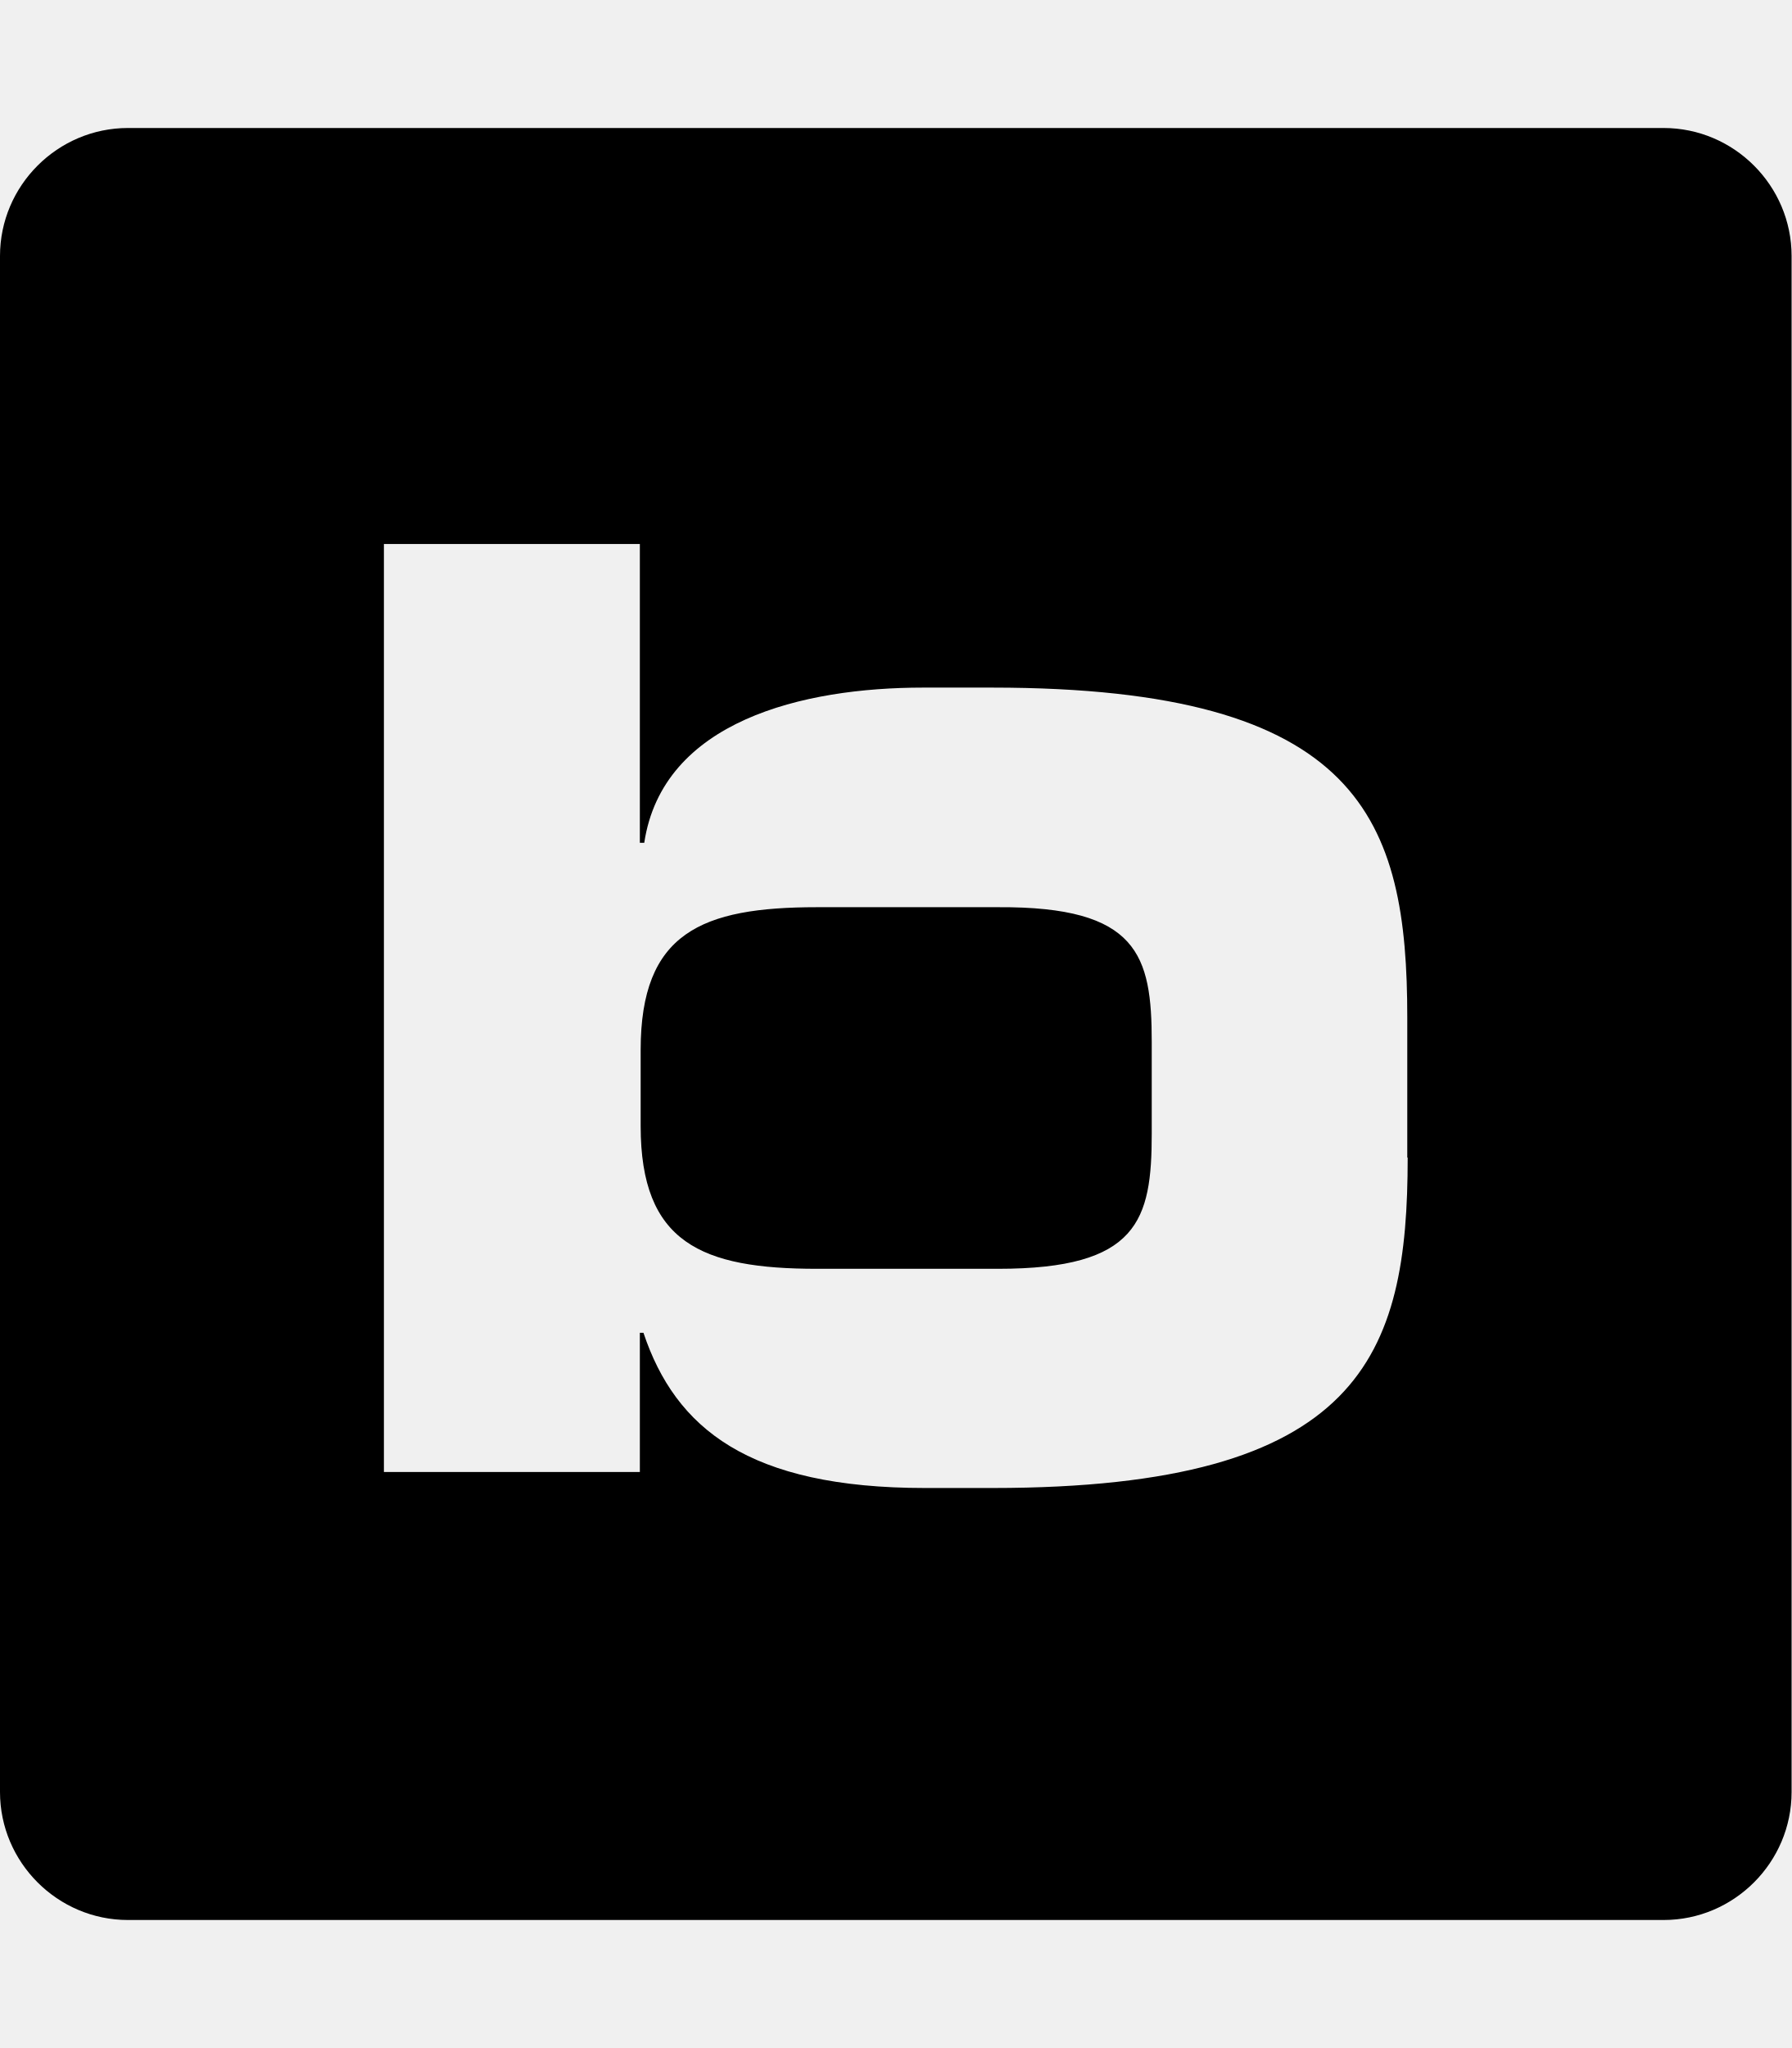
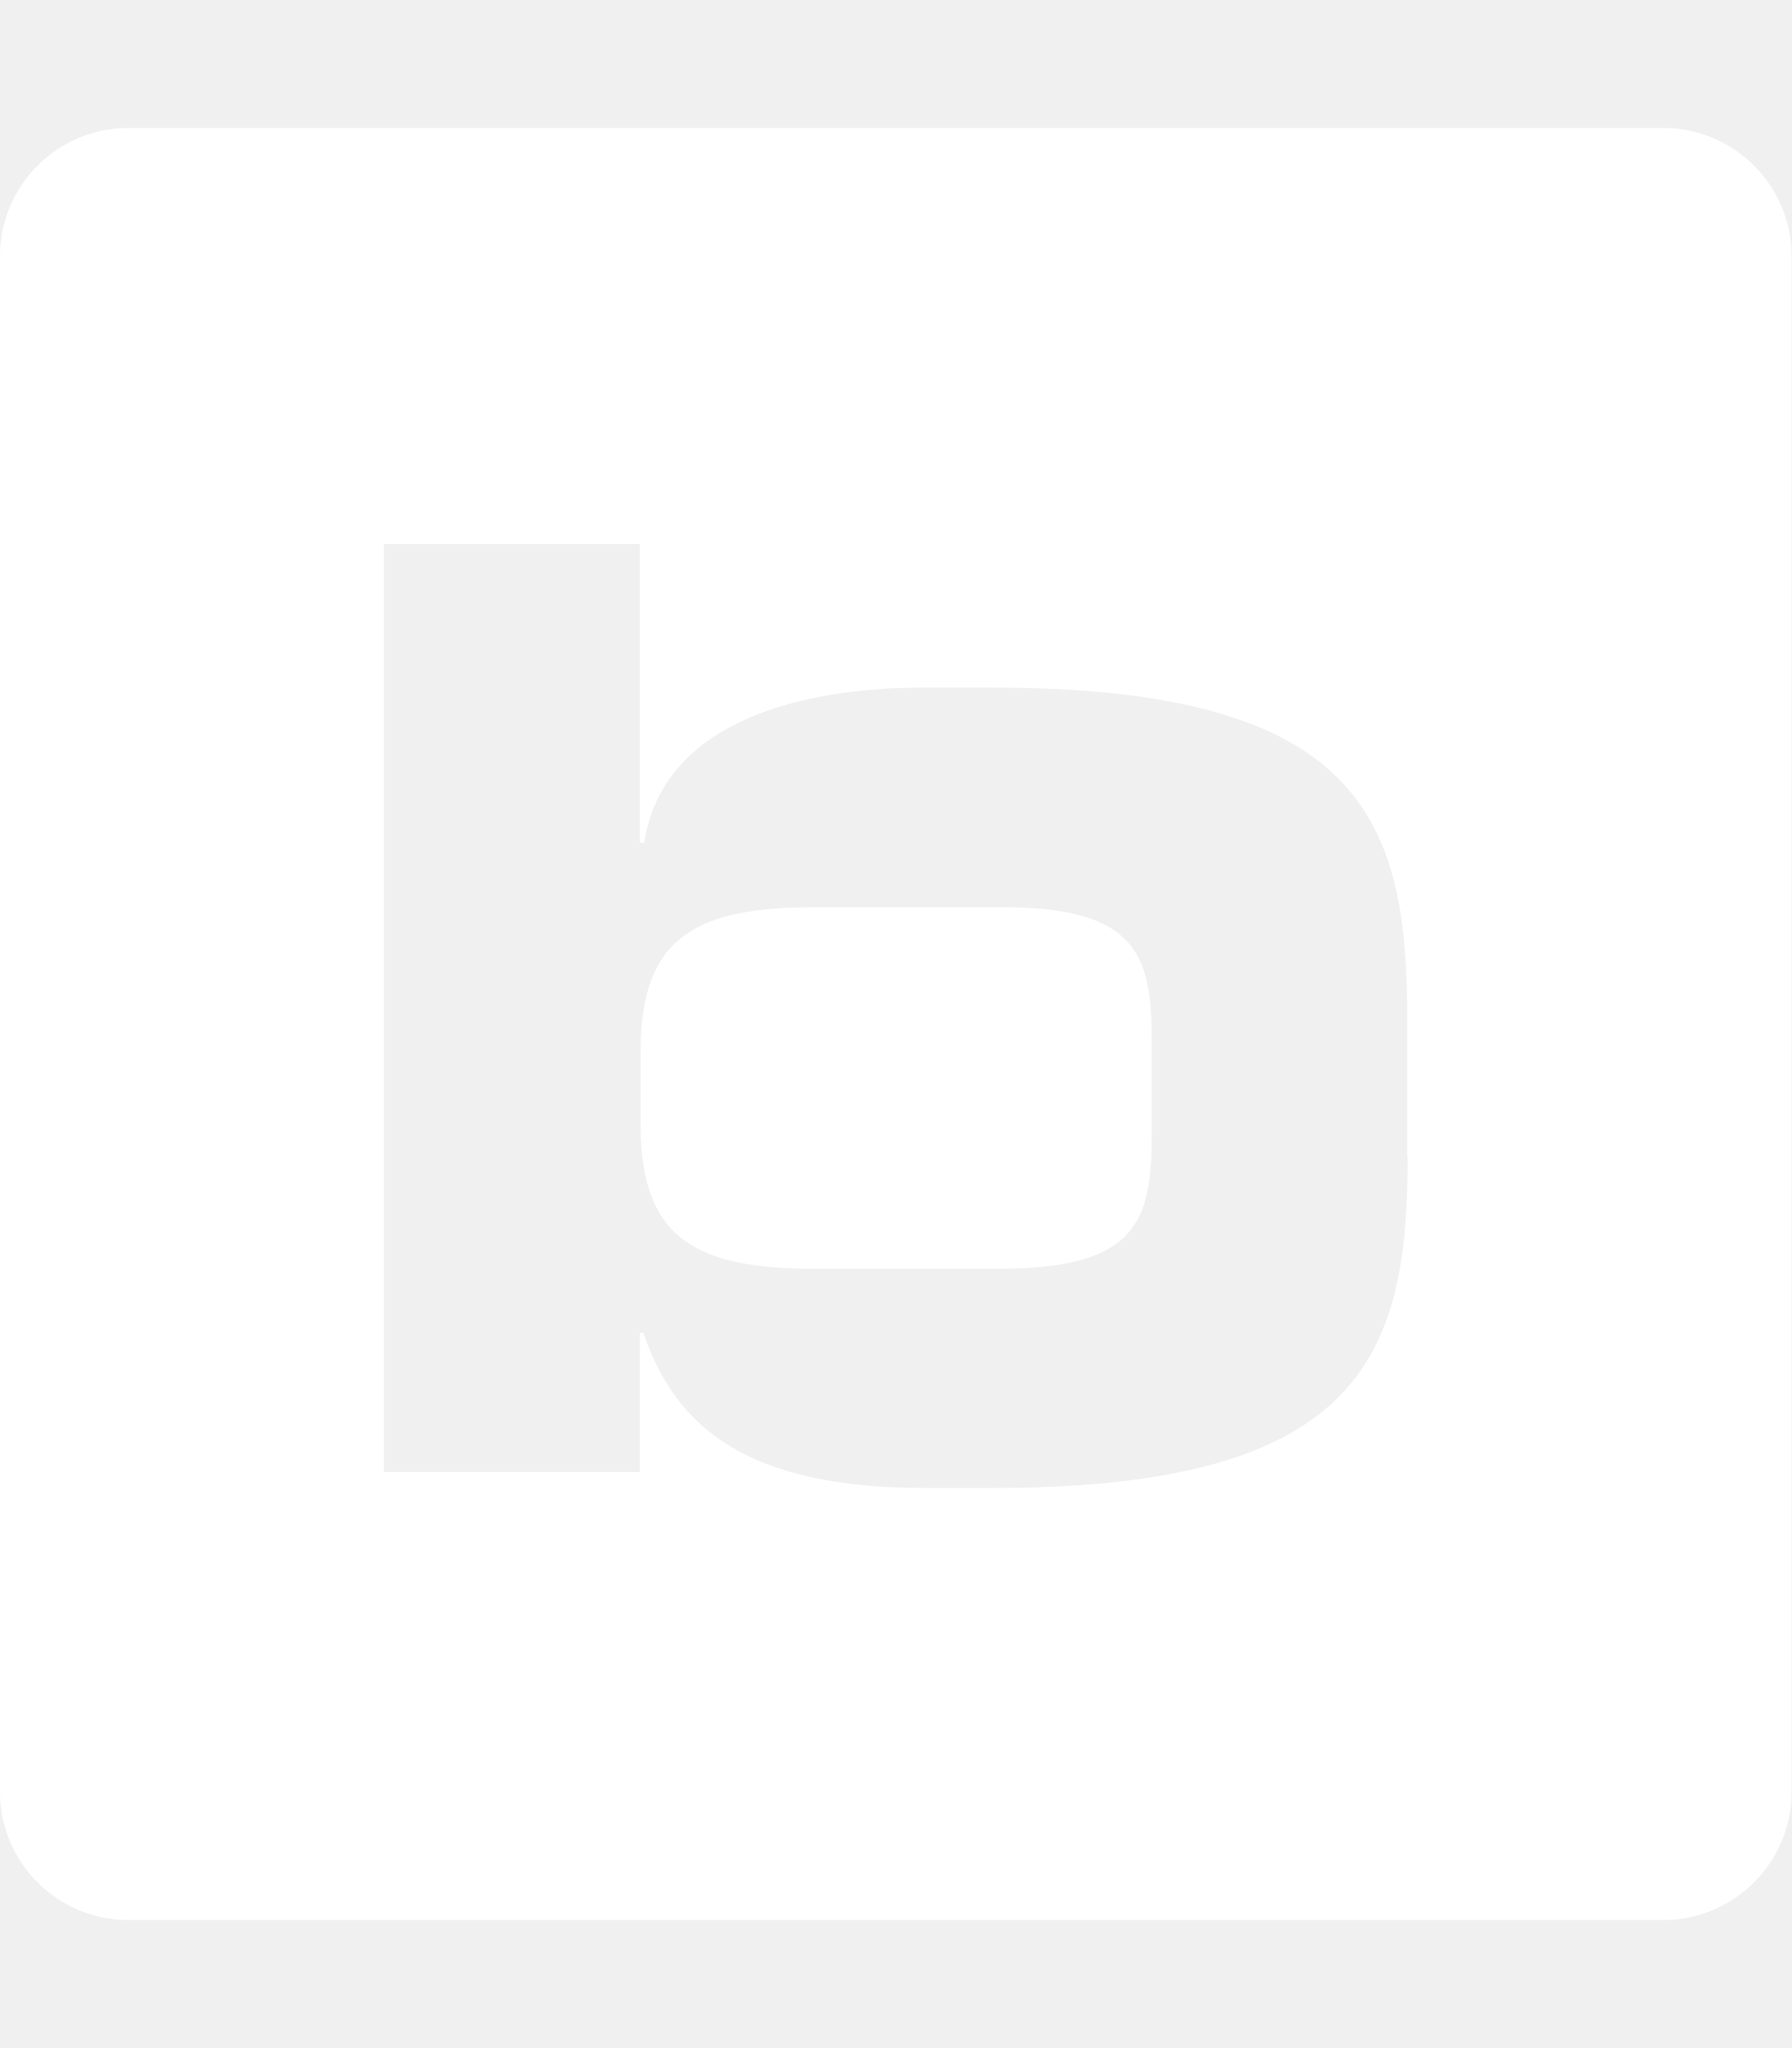
<svg xmlns="http://www.w3.org/2000/svg" aria-hidden="true" focusable="false" data-prefix="fab" data-icon="bimobject" class="svg-inline--fa fa-bimobject fa-w-14" role="img" viewBox="0 0 448 512">
-   <path fill="currentColor" d="M416 32H32C14.4 32 0 46.4 0 64v384c0 17.6 14.4 32 32 32h384c17.6 0 32-14.4 32-32V64c0-17.6-14.4-32-32-32zm-64 257.4c0 49.4-11.4 82.6-103.8 82.6h-16.9c-44.1 0-62.4-14.9-70.4-38.8h-.9V368H96V136h64v74.7h1.1c4.6-30.5 39.7-38.8 69.7-38.8h17.3c92.4 0 103.8 33.1 103.8 82.5v35zm-64-28.9v22.9c0 21.7-3.4 33.8-38.4 33.8h-45.3c-28.9 0-44.1-6.5-44.1-35.7v-19c0-29.3 15.2-35.7 44.1-35.7h45.3c35-.2 38.4 12 38.4 33.7z" />
+   <path fill="white" d="M416 32H32C14.4 32 0 46.4 0 64v384c0 17.6 14.4 32 32 32h384c17.6 0 32-14.4 32-32V64c0-17.6-14.4-32-32-32zm-64 257.4c0 49.4-11.4 82.6-103.8 82.6h-16.9c-44.1 0-62.4-14.9-70.4-38.8h-.9V368H96V136h64v74.7h1.1c4.6-30.5 39.7-38.8 69.7-38.8h17.3c92.4 0 103.8 33.1 103.8 82.5v35zm-64-28.9v22.9c0 21.7-3.4 33.8-38.4 33.8h-45.3c-28.9 0-44.1-6.5-44.1-35.7v-19c0-29.3 15.2-35.7 44.1-35.7h45.3c35-.2 38.4 12 38.4 33.7z" />
</svg>
